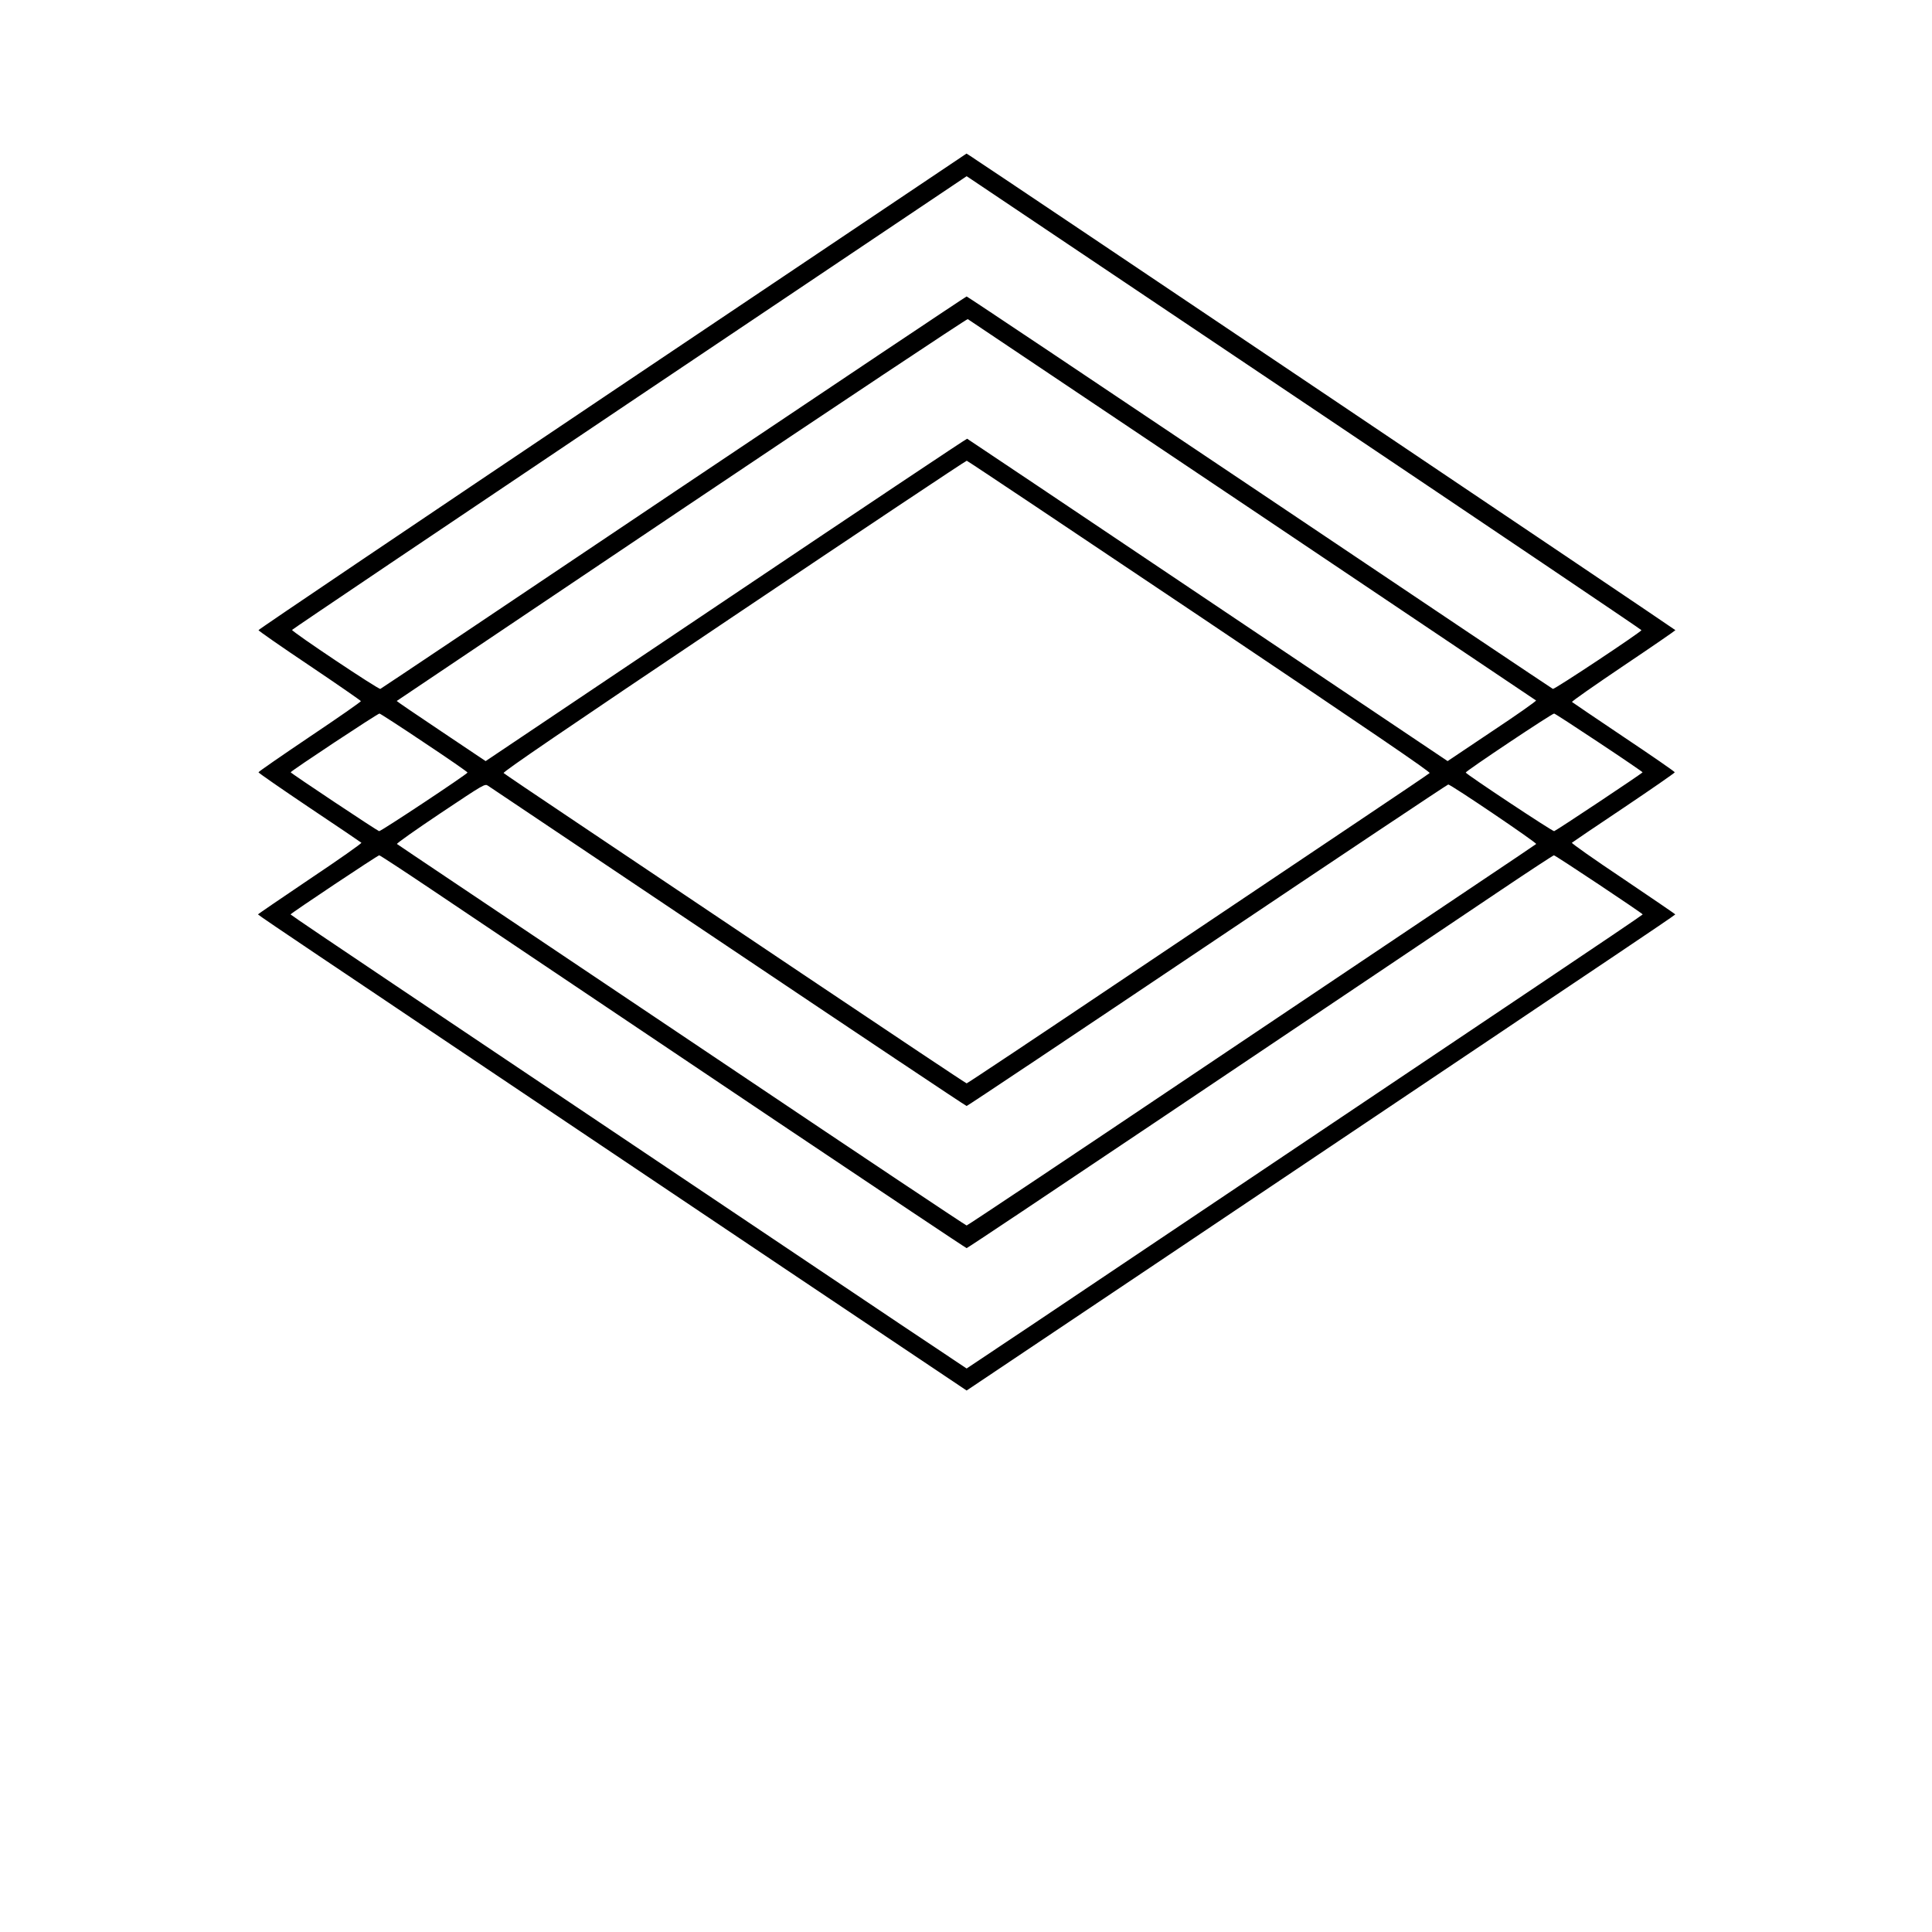
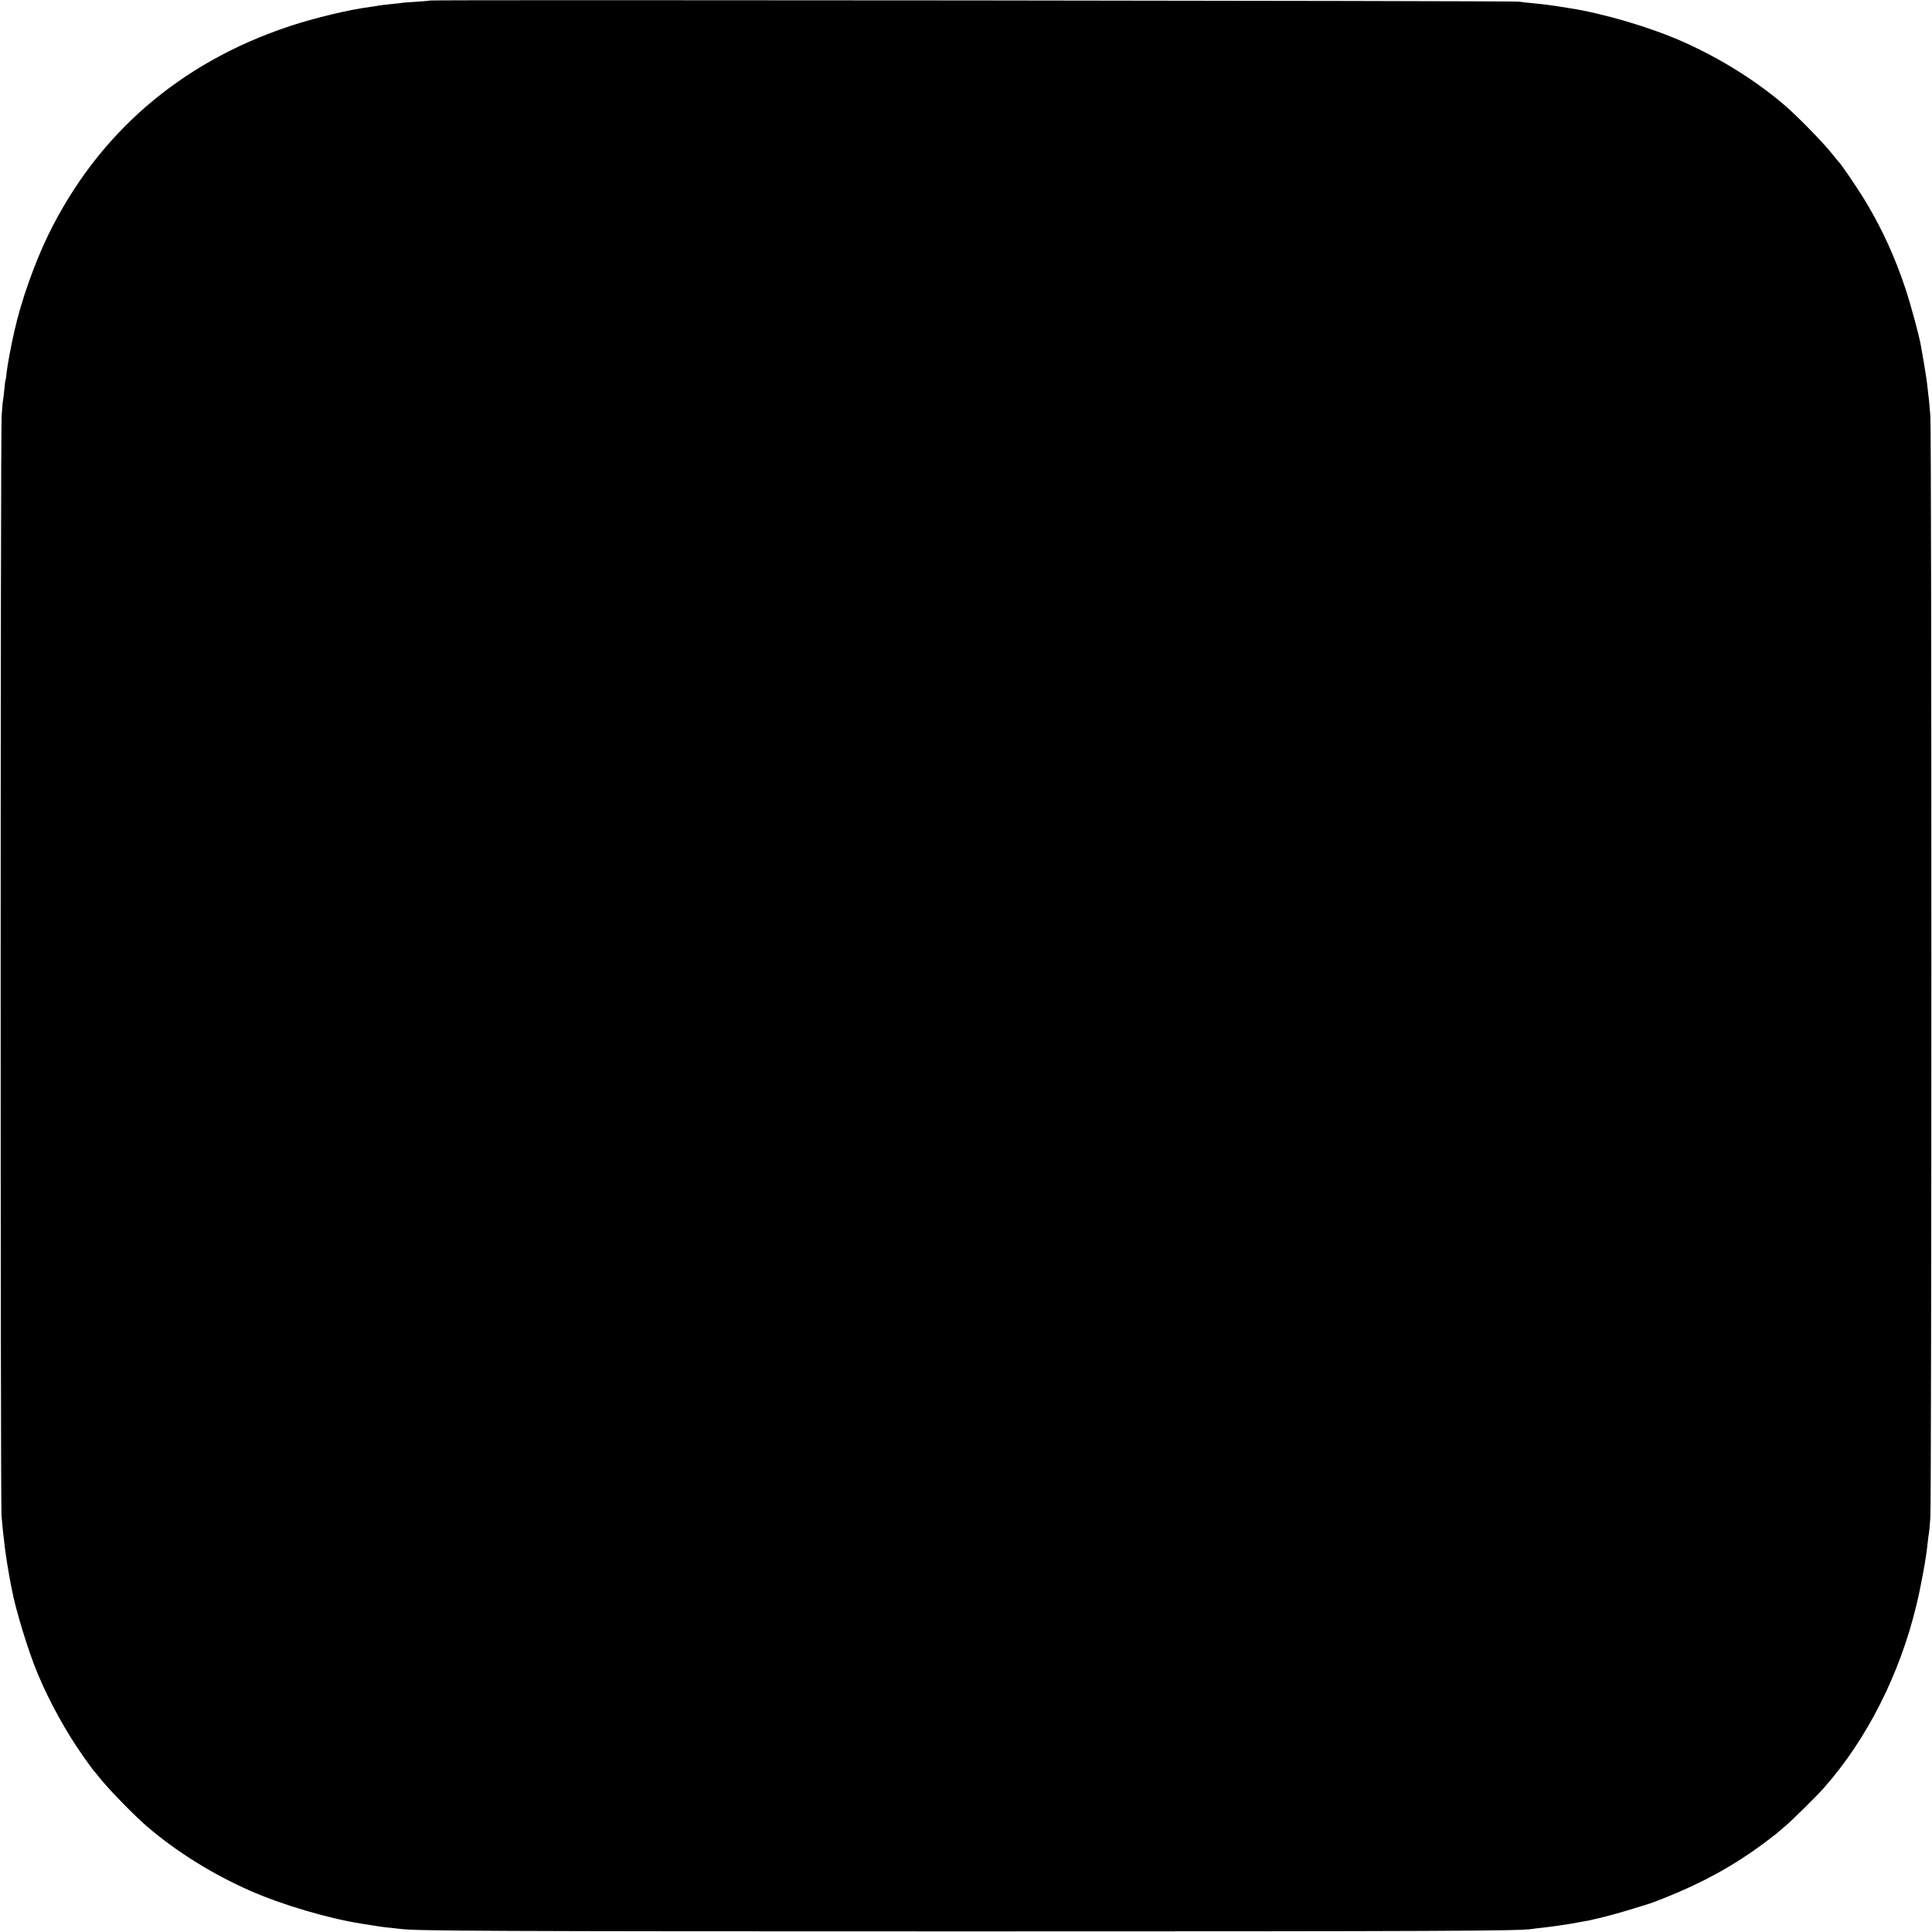
<svg xmlns="http://www.w3.org/2000/svg" version="1.0" width="1536pt" height="1536pt" viewBox="0 0 1536 1536" preserveAspectRatio="xMidYMid meet">
  <g transform="translate(0,1536) scale(0.1,-0.1)" fill="#000000" stroke="none">
-     <path d="M4870 12250 c-1548 -1040 -2815 -1894 -2815 -1900 0 -5 182 -132 406 -282 223 -150 406 -277 408 -282 2 -5 -181 -132 -406 -283 -224 -151 -408 -278 -408 -283 0 -5 182 -131 405 -281 223 -149 409 -275 413 -279 5 -4 -178 -133 -407 -286 -228 -154 -415 -281 -415 -284 0 -3 217 -150 482 -328 265 -178 671 -450 902 -606 1793 -1204 4248 -2851 4250 -2851 2 0 2457 1647 4250 2851 231 156 637 428 902 606 265 178 482 325 482 328 0 3 -187 130 -415 284 -229 153 -412 282 -407 286 4 4 190 130 413 279 223 150 405 276 405 281 0 5 -182 131 -405 280 -223 150 -408 275 -412 279 -5 4 179 132 407 286 228 153 415 282 415 285 0 5 -5458 3675 -5609 3772 l-27 17 -2814 -1889z m5524 -109 c1461 -981 2656 -1787 2656 -1791 0 -13 -691 -472 -704 -467 -7 3 -1057 706 -2332 1563 -1276 856 -2323 1557 -2329 1557 -5 0 -1053 -701 -2329 -1557 -1275 -857 -2325 -1560 -2332 -1563 -15 -6 -706 456 -702 469 2 5 1209 818 2683 1808 l2680 1799 26 -17 c14 -9 1222 -820 2683 -1801z m-439 -834 c1238 -831 2253 -1513 2257 -1516 4 -4 -152 -114 -348 -244 l-355 -238 -1907 1280 c-1049 705 -1910 1282 -1913 1283 -4 2 -866 -574 -1917 -1280 l-1911 -1283 -355 238 c-195 130 -354 239 -352 240 2 2 1022 687 2266 1523 1245 836 2268 1516 2274 1513 6 -4 1024 -686 2261 -1516z m-417 -847 c1361 -914 1837 -1238 1828 -1246 -6 -6 -263 -180 -571 -386 -308 -206 -1131 -759 -1830 -1228 -698 -469 -1274 -853 -1280 -853 -5 0 -581 384 -1280 853 -698 469 -1522 1022 -1830 1228 -308 206 -565 380 -571 386 -9 8 467 333 1830 1248 1012 680 1846 1236 1852 1235 7 -1 840 -558 1852 -1237z m-6164 -1005 c190 -126 344 -233 343 -237 -4 -14 -690 -469 -703 -466 -16 4 -703 461 -703 468 0 10 694 469 706 467 7 -1 168 -105 357 -232z m9340 0 c190 -126 345 -232 345 -235 0 -7 -687 -464 -703 -468 -13 -3 -699 452 -703 466 -3 10 689 472 703 469 7 -1 167 -105 358 -232z m-6924 -1623 c1037 -696 1889 -1265 1895 -1265 6 0 867 575 1914 1278 1047 703 1909 1278 1915 1278 21 0 708 -465 699 -473 -4 -4 -206 -140 -448 -302 -242 -162 -1257 -843 -2255 -1513 -997 -670 -1819 -1218 -1825 -1218 -6 0 -828 548 -1825 1218 -998 670 -2013 1351 -2255 1513 -242 162 -444 298 -449 302 -4 5 151 114 345 244 351 234 353 236 379 219 14 -9 873 -585 1910 -1281z m-2352 451 c227 -153 603 -405 835 -561 232 -156 1093 -734 1912 -1284 820 -550 1495 -1001 1500 -1001 6 0 681 451 1500 1001 820 550 1680 1128 1912 1284 232 156 608 408 835 561 226 152 417 277 422 277 12 0 706 -462 706 -470 0 -3 -377 -258 -838 -567 -460 -309 -1669 -1120 -2685 -1802 -1016 -683 -1850 -1241 -1852 -1241 -2 0 -836 558 -1852 1241 -1016 682 -2225 1493 -2685 1802 -461 309 -838 564 -838 567 0 8 693 470 705 470 6 0 197 -125 423 -277z" />
+     <path d="M3419 15356 c-2 -2 -51 -6 -109 -10 -58 -3 -116 -8 -130 -11 -14 -2 -52 -6 -85 -9 -33 -3 -70 -8 -82 -10 -11 -3 -43 -7 -70 -11 -175 -23 -440 -87 -643 -154 -869 -289 -1523 -855 -1915 -1656 -110 -226 -218 -530 -270 -765 -26 -113 -56 -273 -61 -322 -3 -35 -8 -66 -10 -69 -2 -3 -6 -34 -9 -70 -3 -35 -8 -73 -10 -85 -3 -11 -8 -70 -12 -130 -10 -140 -10 -8617 -1 -8744 5 -52 10 -111 12 -130 3 -19 7 -57 10 -85 7 -72 36 -252 51 -325 3 -14 8 -38 11 -55 26 -144 129 -483 199 -650 94 -229 232 -478 368 -670 39 -55 73 -102 76 -105 3 -3 33 -39 66 -80 69 -85 269 -290 365 -372 231 -198 516 -376 814 -508 256 -113 620 -221 891 -264 136 -22 175 -28 224 -32 31 -3 67 -7 80 -9 104 -17 730 -20 4506 -20 3785 0 4391 3 4495 19 14 3 54 7 90 11 61 6 214 29 270 40 14 3 41 8 60 11 19 3 43 7 52 10 9 3 25 6 35 8 56 12 203 52 303 83 63 20 120 37 125 39 6 1 67 24 136 52 292 117 536 252 769 425 52 39 100 76 106 81 6 6 35 31 65 56 56 47 248 236 309 305 341 385 604 903 736 1454 37 151 79 383 89 491 4 36 8 70 10 77 2 7 8 65 12 130 10 150 11 8625 0 8753 -4 52 -9 111 -11 130 -3 19 -7 58 -10 85 -6 61 -13 104 -32 220 -9 50 -18 104 -21 120 -12 75 -78 320 -122 454 -83 250 -182 469 -311 686 -60 101 -200 308 -219 325 -3 3 -33 39 -66 80 -69 85 -269 290 -365 372 -231 198 -516 376 -814 508 -256 113 -620 221 -891 264 -161 26 -194 30 -305 41 -36 3 -83 9 -105 12 -41 7 -8648 16 -8656 9z" />
  </g>
</svg>
